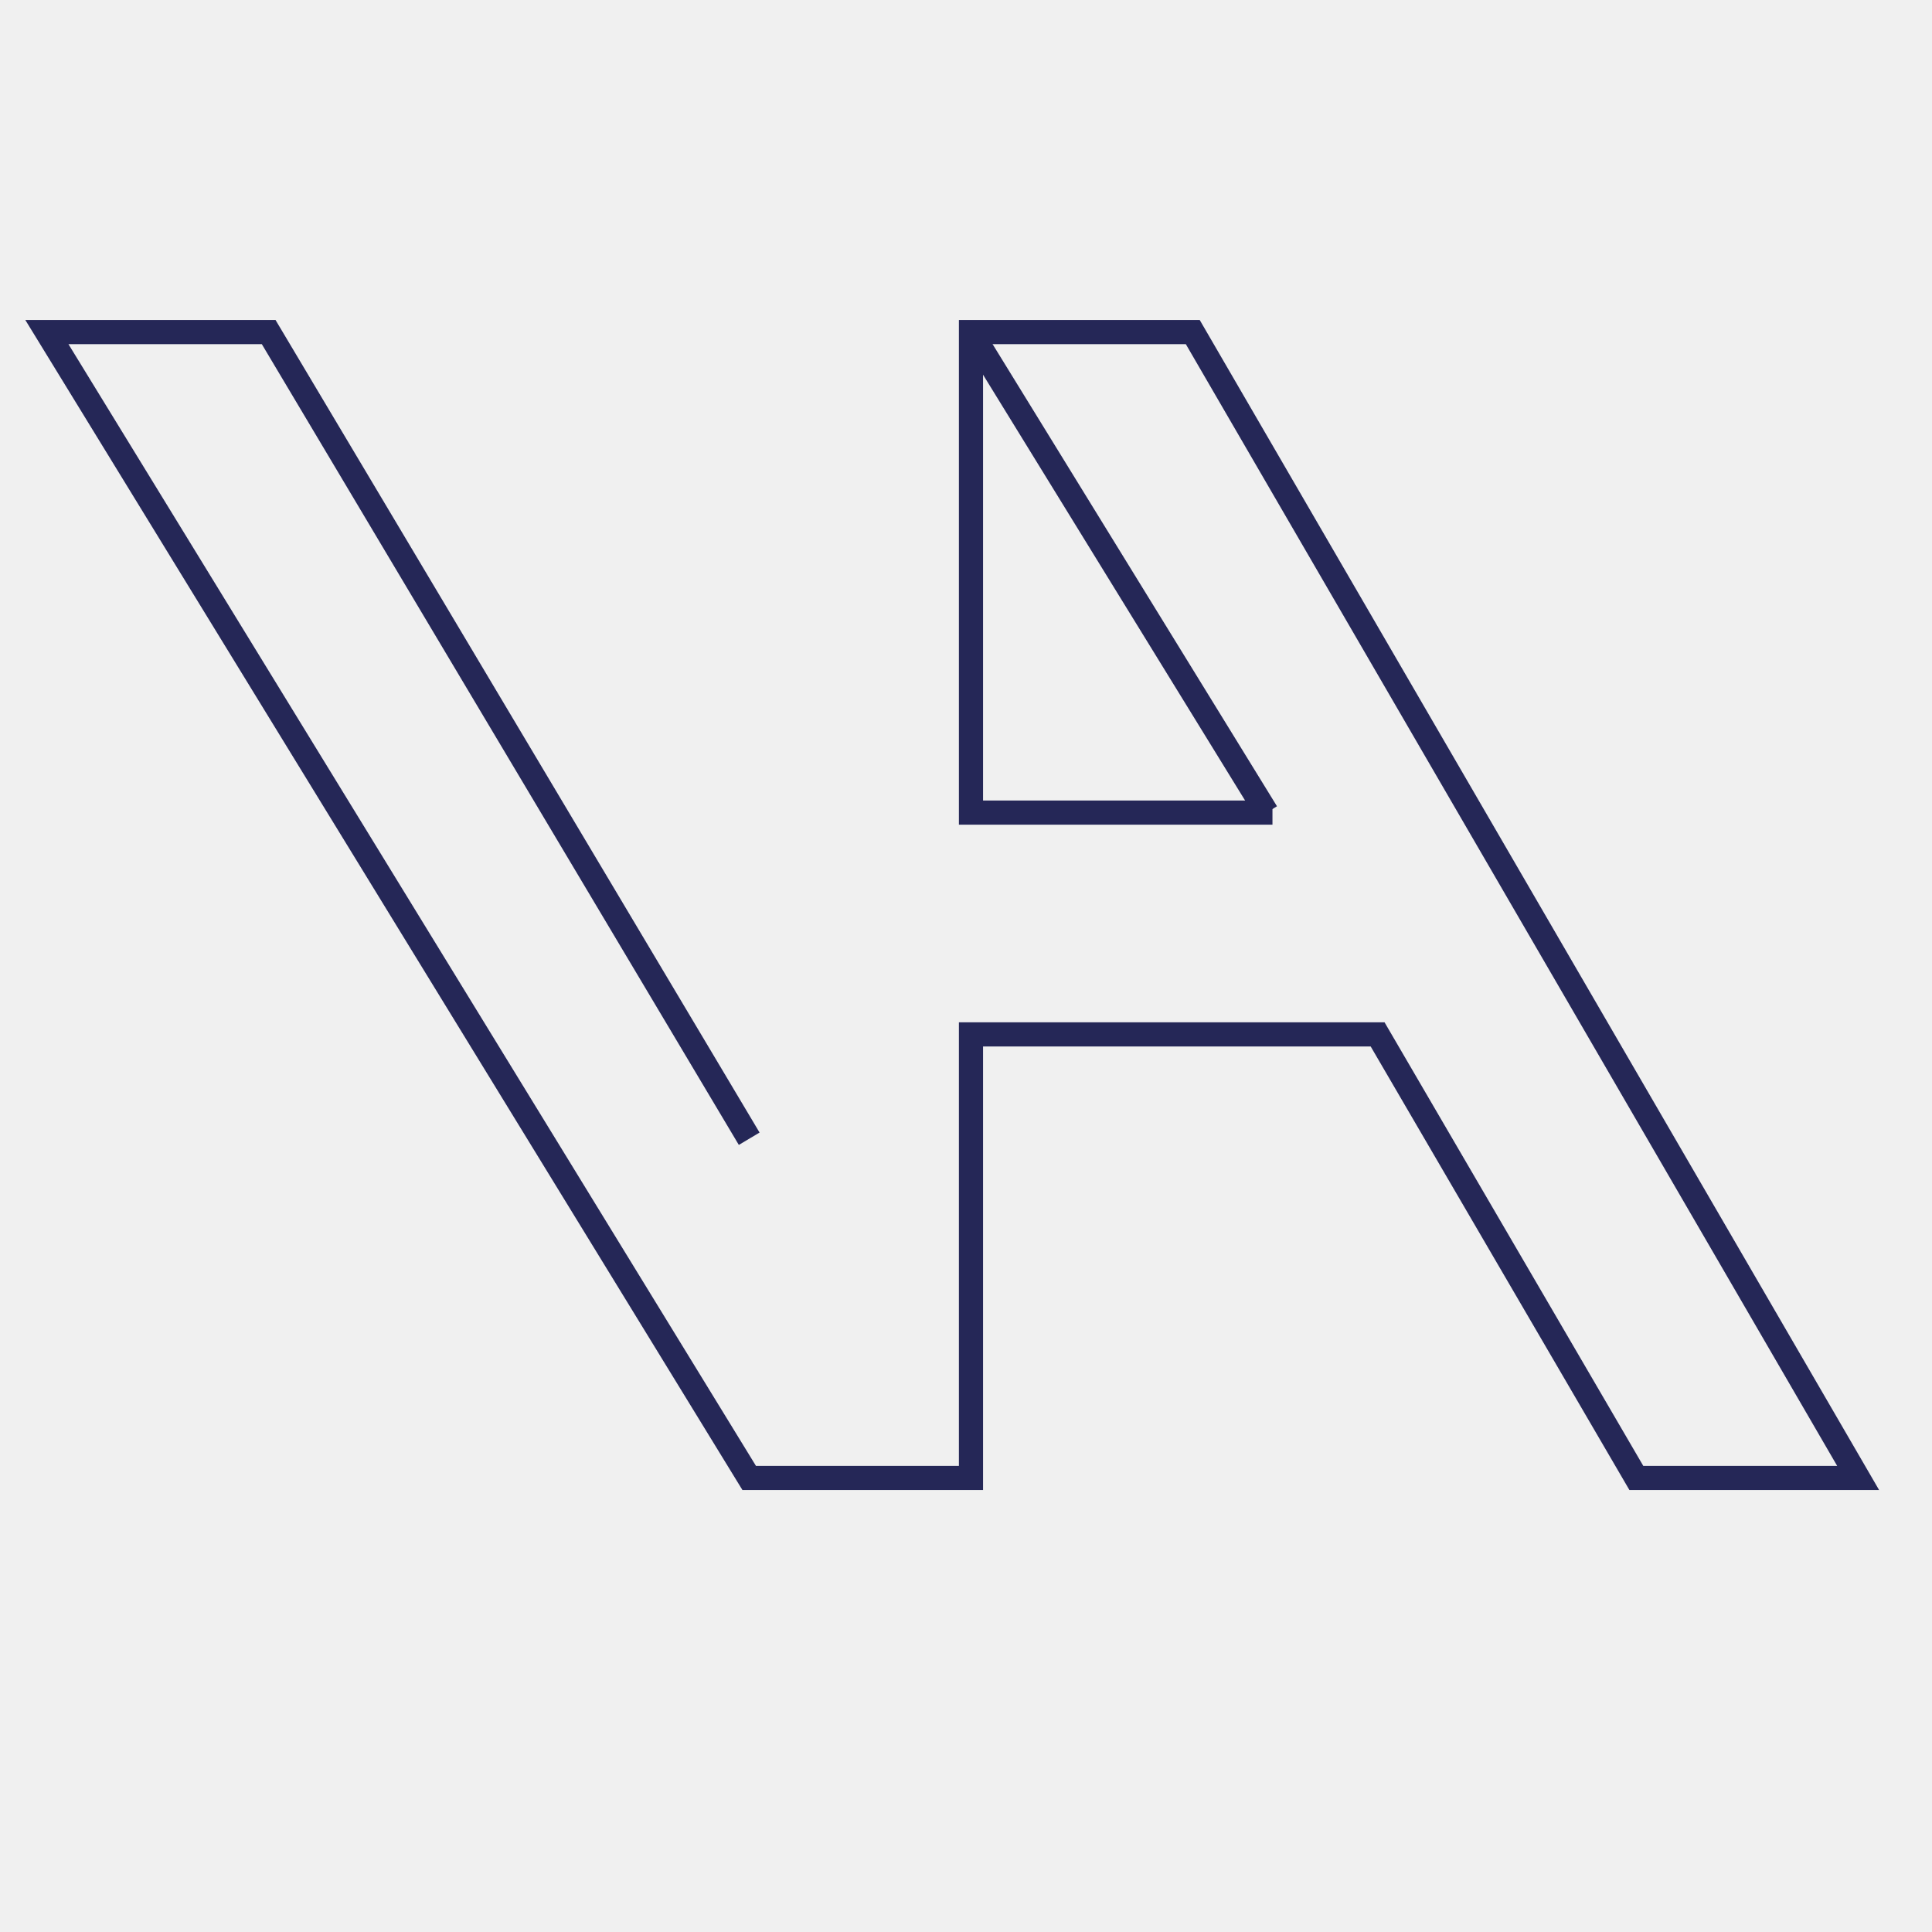
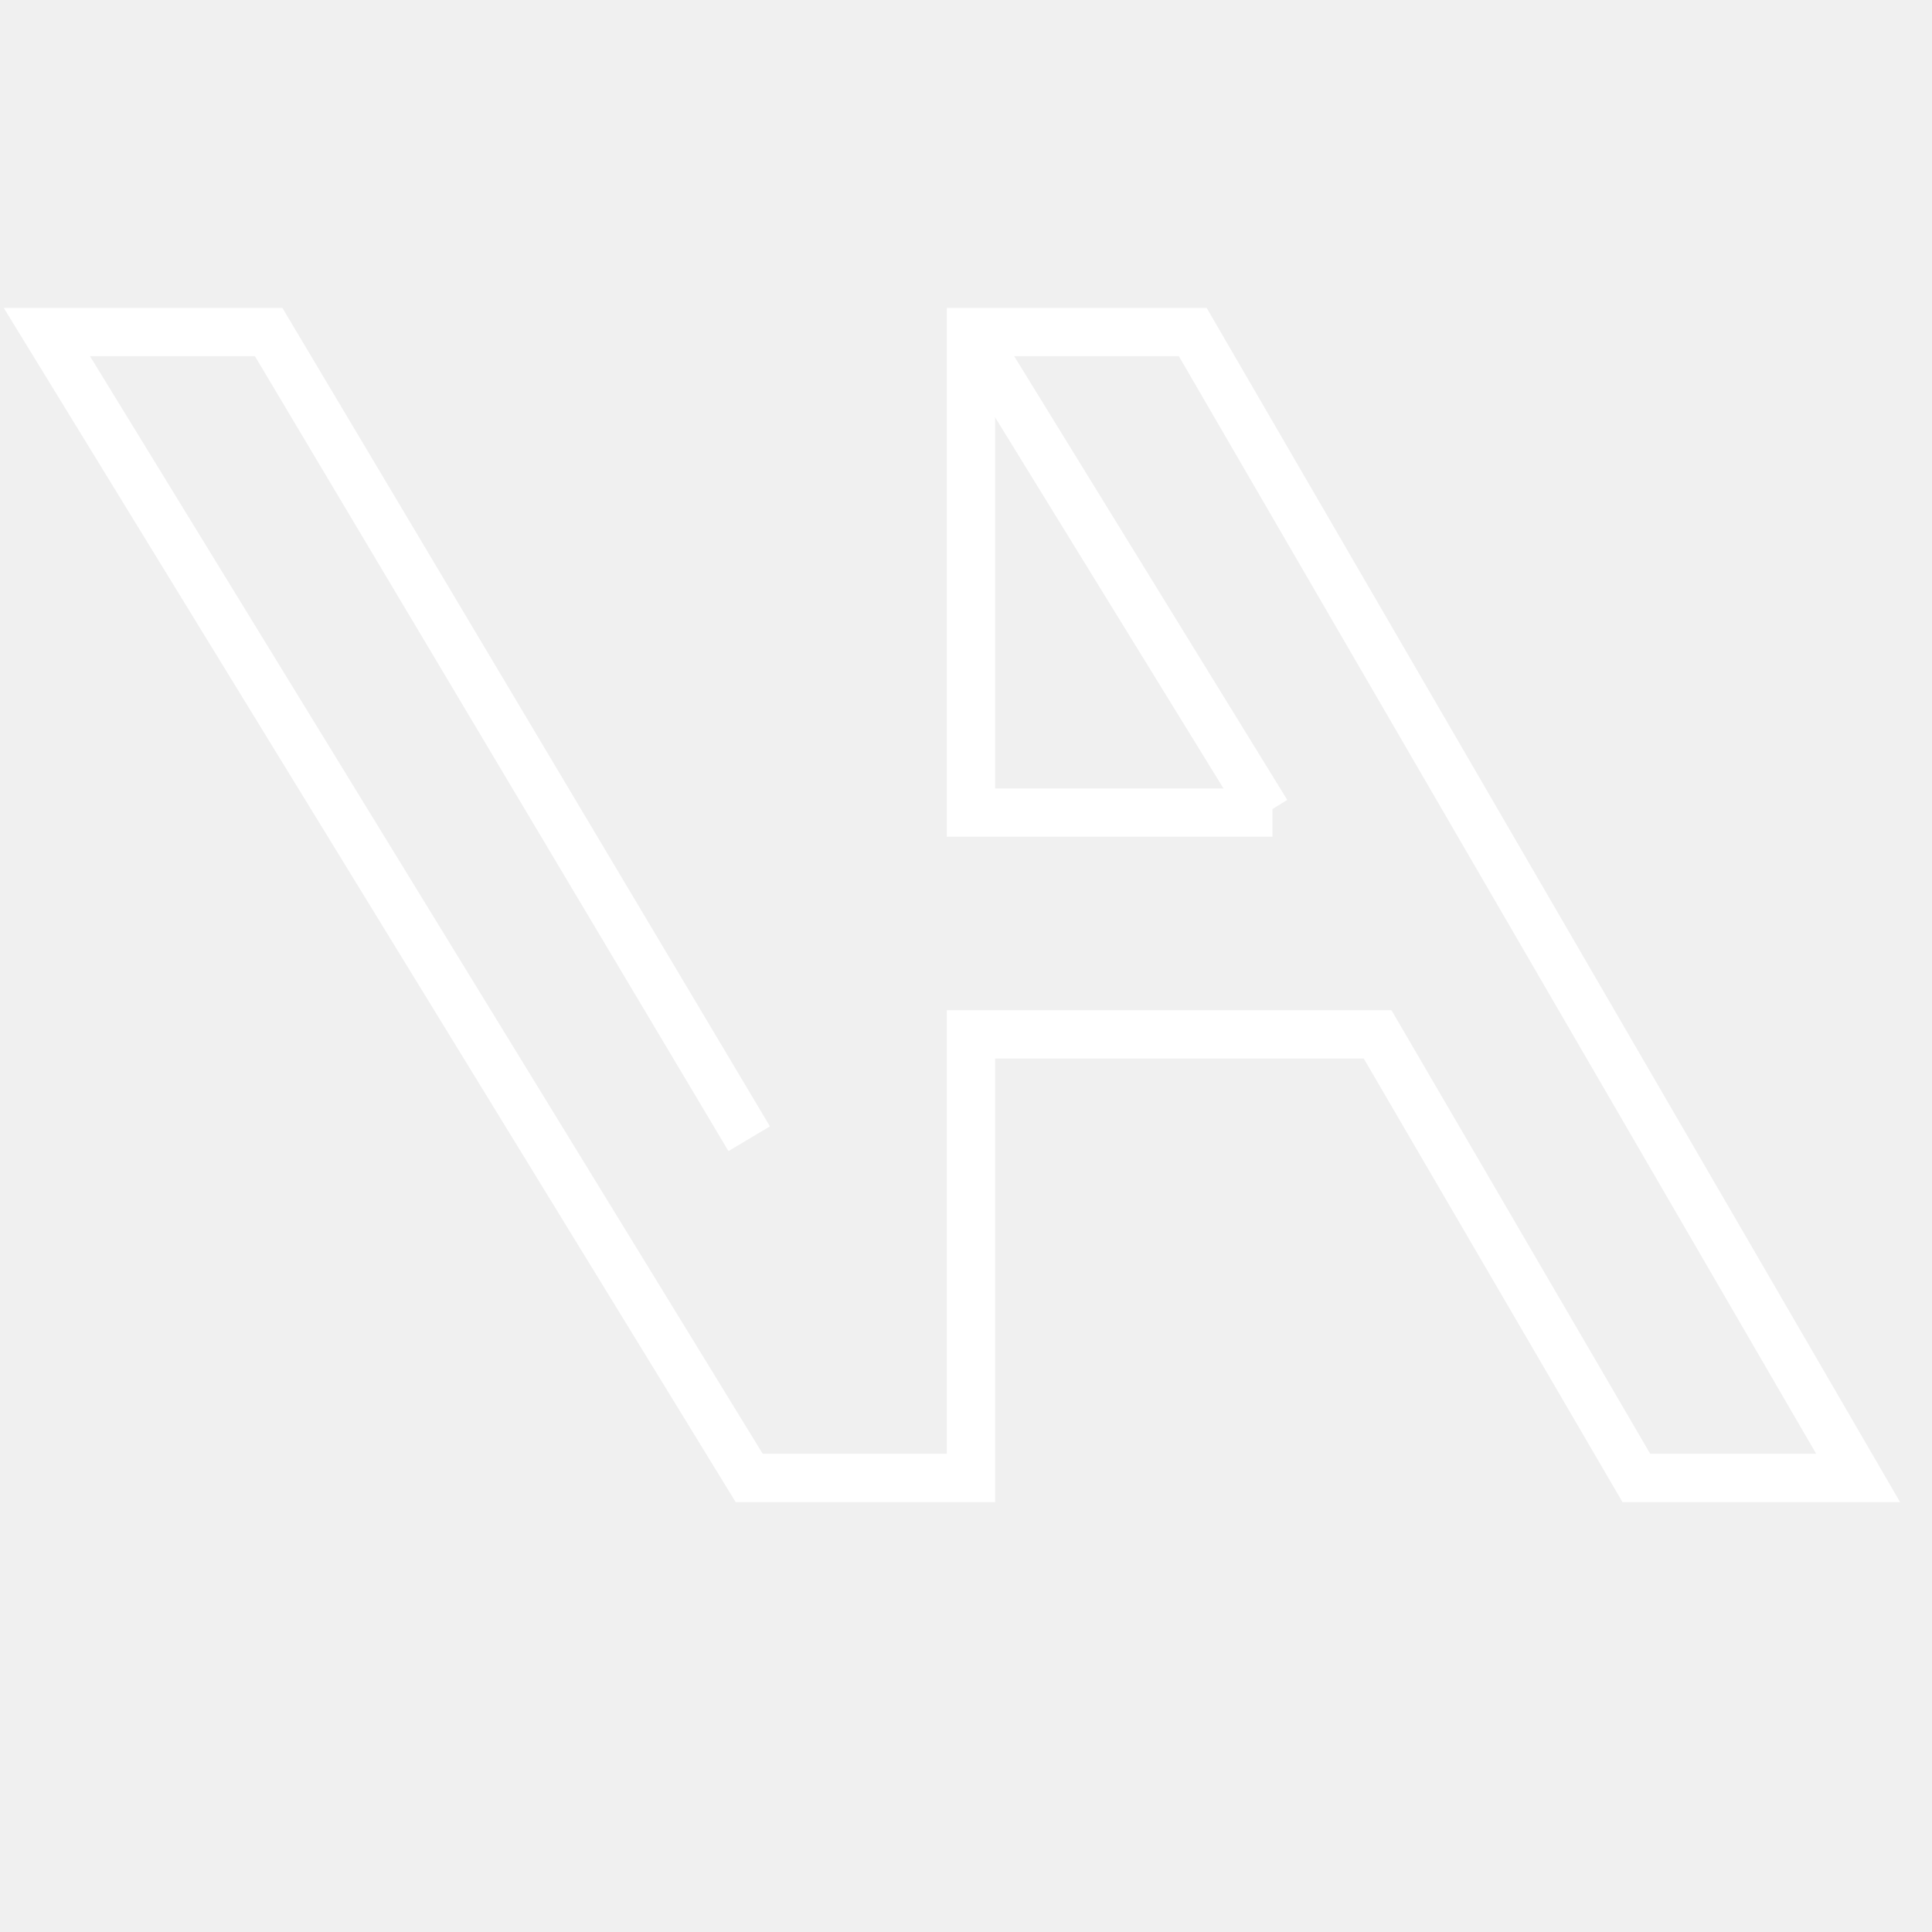
<svg xmlns="http://www.w3.org/2000/svg" xmlns:xlink="http://www.w3.org/1999/xlink" version="1.1" preserveAspectRatio="xMidYMid meet" viewBox="0 0 640 640" width="640" height="640">
  <defs>
    <path d="M45.32 673.77C43.38 675.86 36.72 664.41 137.31 832.05C202.38 940.49 230.38 986.84 231.07 987.24C231.89 987.74 235.35 987.82 263.89 987.82C266.01 987.82 276.63 987.82 295.74 987.82C296.54 987.12 296.98 986.74 297.07 986.66C299.23 984.76 299.88 982.49 298.84 980.47C298.37 979.57 298.3 972.27 298.3 922.1C298.3 918.27 298.3 899.15 298.3 864.73L350.77 864.73L403.21 864.73C425.1 901.25 437.27 921.53 439.7 925.59C459.78 959.06 476.63 986.74 477.09 987.13C477.96 987.78 479 987.82 509.99 987.82C512.13 987.82 522.8 987.82 542.02 987.82C542.75 987.08 543.16 986.67 543.24 986.59C544.18 985.66 544.47 985.08 544.47 984.07C544.47 982.99 529.14 957.26 451.79 828.31C382.05 711.95 358.87 673.59 358 672.98C357.93 672.92 357.54 672.66 356.85 672.19L324.82 672.26L292.83 672.36L291.78 673.55L290.74 674.7L290.74 738.26L290.74 801.82C291.39 802.47 291.75 802.83 291.82 802.9C292.86 803.91 293.01 803.94 294.81 803.73C295.81 803.58 313.34 803.4 333.75 803.33C336.22 803.32 348.57 803.29 370.82 803.22C371.31 802.62 371.59 802.28 371.64 802.22C373.41 800.06 375.06 803.04 336.88 739.41C317.44 707.02 301.54 680.43 301.54 680.32C301.54 680.21 313.34 680.1 327.77 680.1C329.52 680.1 338.25 680.1 353.97 680.1C407.7 769.65 437.55 819.4 443.52 829.35C492.79 911.48 533.31 979 533.6 979.47C533.63 979.52 533.8 979.78 534.1 980.26L507.72 980.19L481.31 980.08C459.15 943.15 446.84 922.64 444.38 918.53C417.24 873.33 407.17 856.81 406.41 856.38C405.08 855.55 404.22 855.55 402.56 856.45C401.26 857.17 400.54 857.17 349.33 857.17C304.99 857.14 297.25 857.06 296.5 856.63C294.63 855.55 291.96 856.27 291.17 858.07C290.85 858.79 290.74 873.15 290.74 918.57C290.74 922.54 290.74 942.4 290.74 978.13L289.95 979.18L289.16 980.26C273.05 980.26 264.1 980.26 262.31 980.26C237.15 980.26 235.39 980.22 234.88 979.61C234.59 979.29 194 911.73 144.69 829.53C138.71 819.57 108.83 769.76 55.04 680.1L81.38 680.1L107.73 680.1C145.52 743.09 166.51 778.09 170.71 785.08C218.43 864.62 233.95 890.21 234.77 890.71C237.04 892.15 240.35 890.32 240.35 887.62C240.35 886.65 227.9 865.63 177.15 781.02C142.39 723.04 113.74 675.14 113.45 674.6C113.16 674.06 112.41 673.26 111.76 672.9C110.64 672.22 109.74 672.19 79.12 672.22C61.81 672.22 47.3 672.36 46.91 672.54C46.51 672.69 45.79 673.23 45.32 673.77ZM361.21 795.13C361.1 795.2 346.95 795.27 329.75 795.27C327.67 795.27 317.24 795.27 298.48 795.27C298.41 763.7 298.38 746.16 298.37 742.65C298.3 698.53 298.37 690.14 298.76 690.72C299.05 691.12 313.23 714.72 330.29 743.19C347.39 771.66 361.28 795.02 361.21 795.13Z" id="cYug5jHMU" />
    <path d="M421.52 269.18L321.65 269.18L321.65 110L395.12 110L615.53 489.59L542.06 489.59L456.35 342.65L321.65 342.65L321.65 489.59L248.18 489.59L15.53 110L89 110L248.18 377.22" id="b1U1l8cydL" />
    <path d="M321.65 110L419.61 269.18" id="a4m638dU8" />
  </defs>
  <g>
    <g>
      <g>
        <use xlink:href="#cYug5jHMU" opacity="1" fill="#000000" fill-opacity="1" />
        <g>
-           <use xlink:href="#cYug5jHMU" opacity="1" fill-opacity="0" stroke="#000000" stroke-width="8" stroke-opacity="0" />
+           <use xlink:href="#cYug5jHMU" opacity="1" fill-opacity="0" stroke="#000000" stroke-width="16" stroke-opacity="0" />
        </g>
      </g>
      <g>
        <g>
-           <use xlink:href="#b1U1l8cydL" opacity="1" fill-opacity="0" stroke="#252757" stroke-width="8" stroke-opacity="1" />
+           <use xlink:href="#b1U1l8cydL" opacity="1" fill-opacity="0" stroke="#ffffff" stroke-width="16" stroke-opacity="1" />
        </g>
      </g>
      <g>
        <g>
-           <use xlink:href="#a4m638dU8" opacity="1" fill-opacity="0" stroke="#252757" stroke-width="8" stroke-opacity="1" />
+           <use xlink:href="#a4m638dU8" opacity="1" fill-opacity="0" stroke="#ffffff" stroke-width="16" stroke-opacity="1" />
        </g>
      </g>
    </g>
  </g>
</svg>
